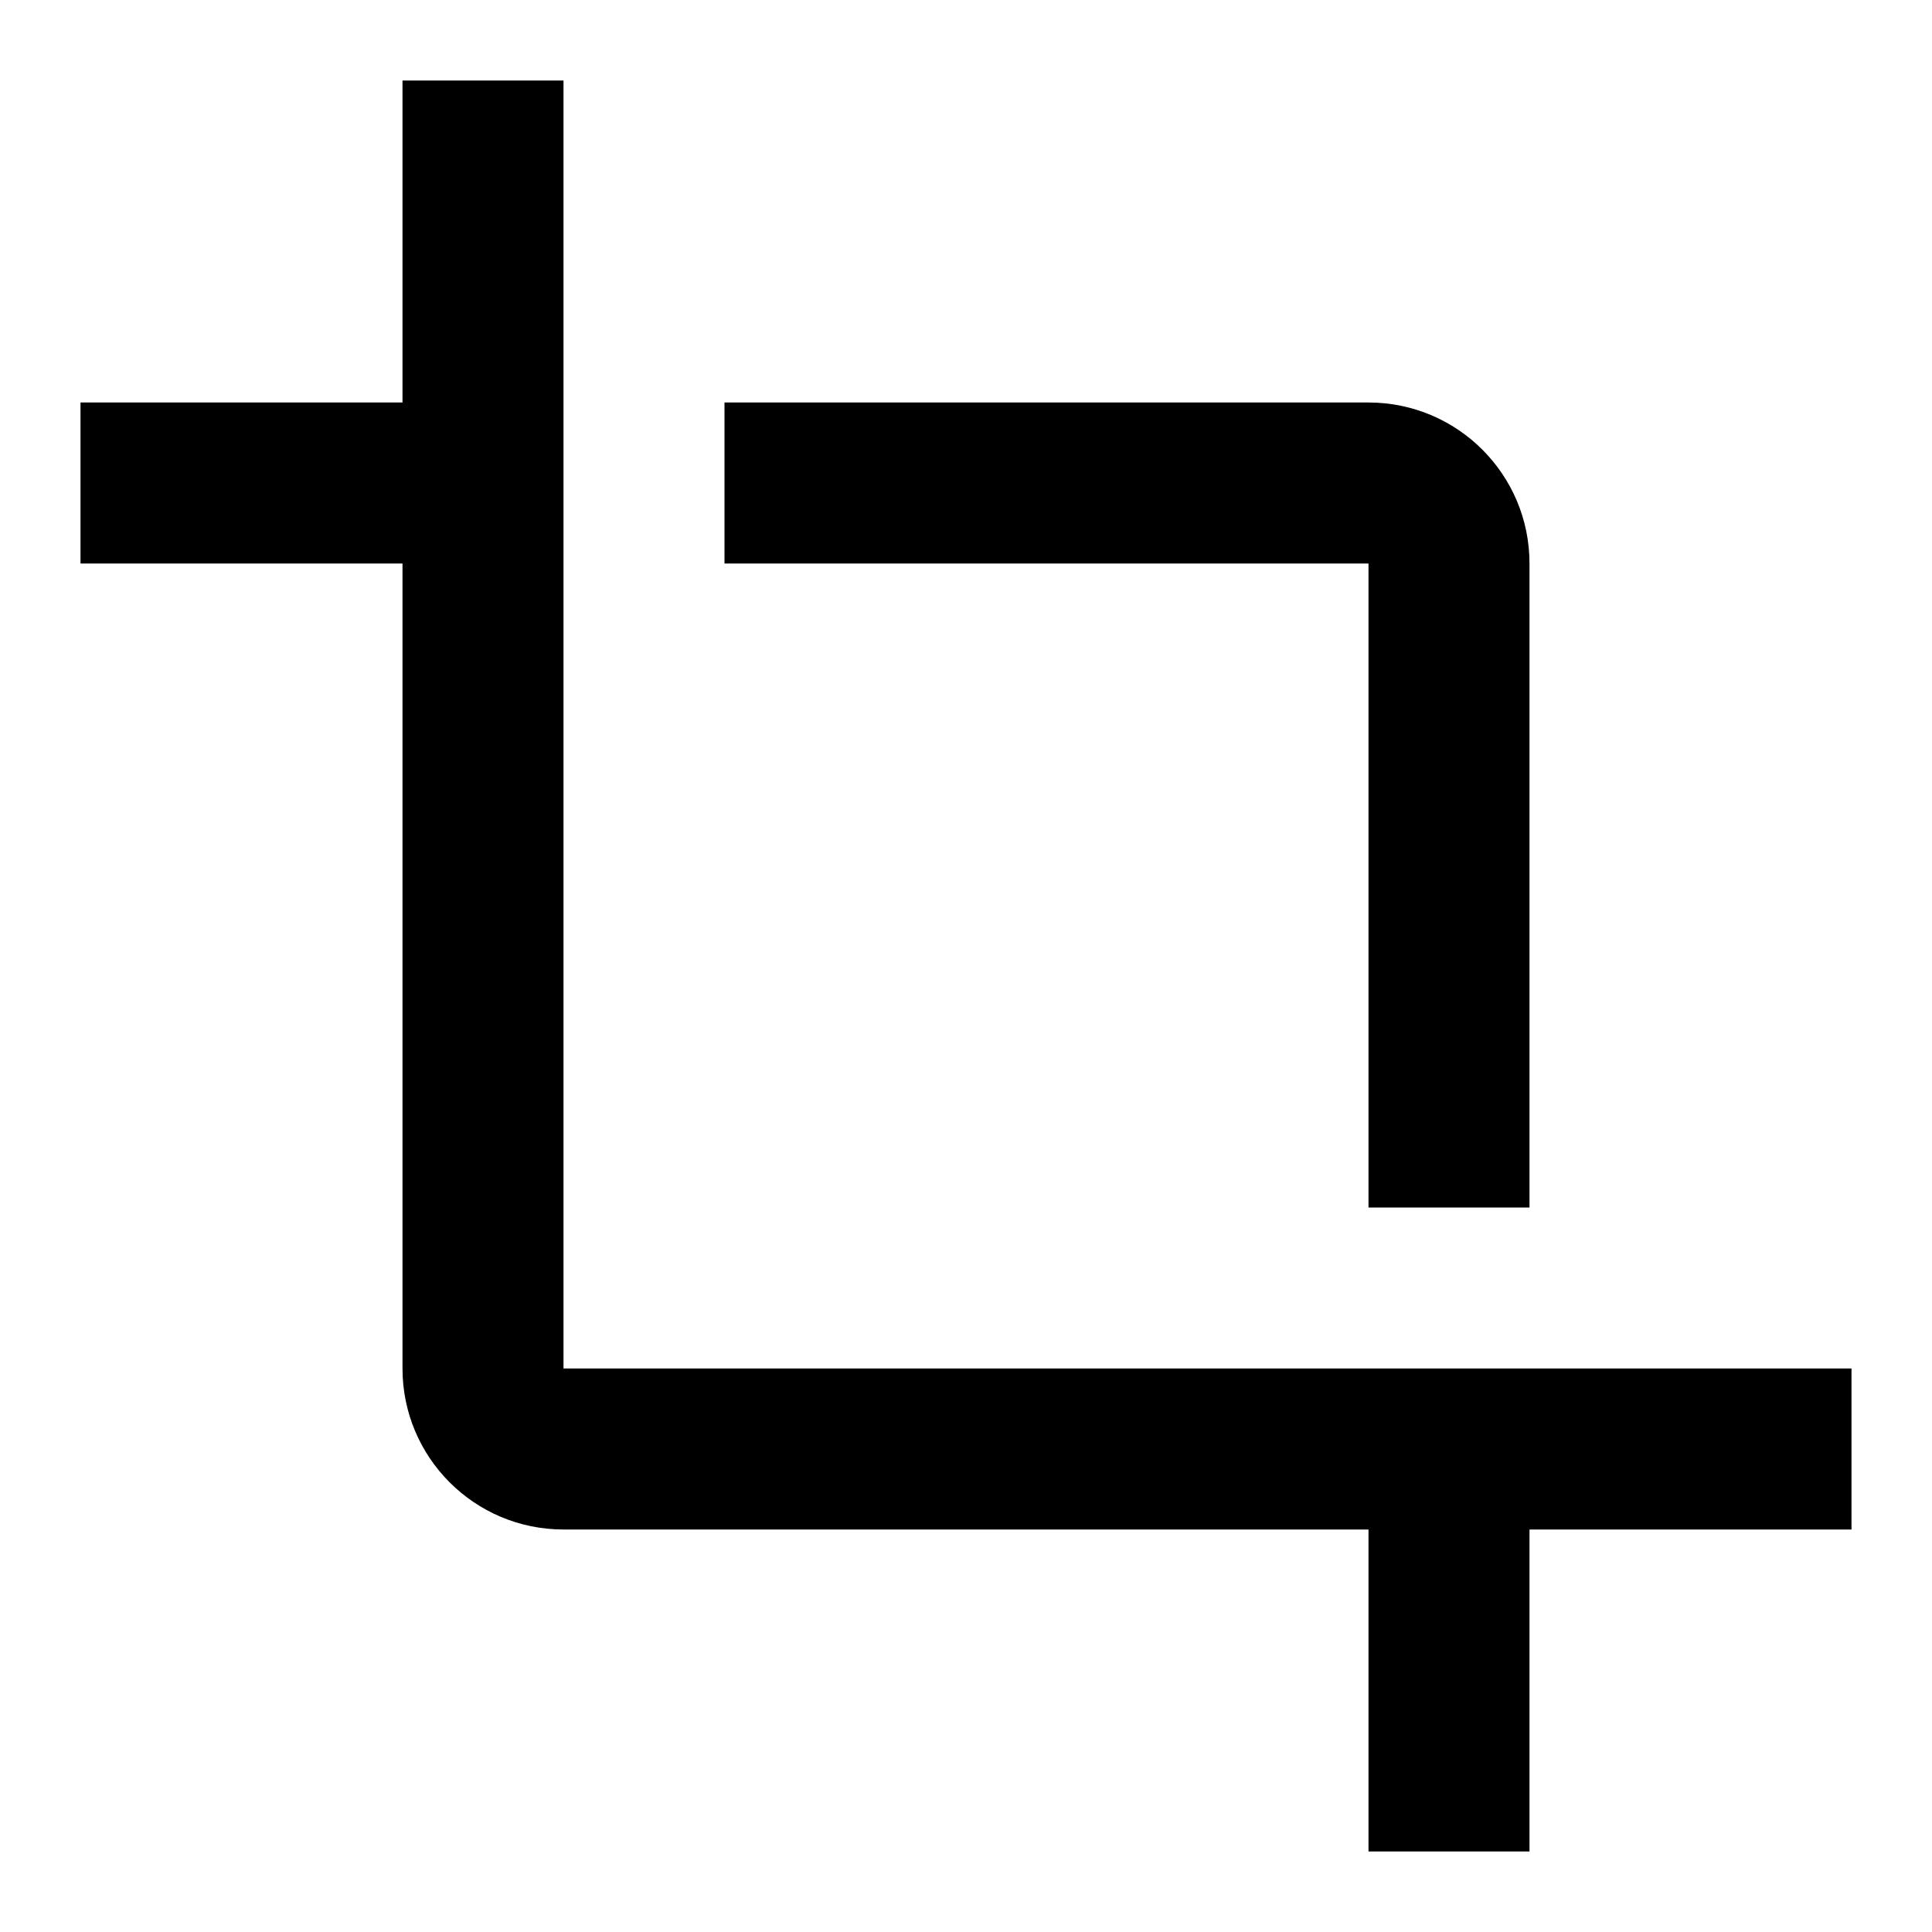
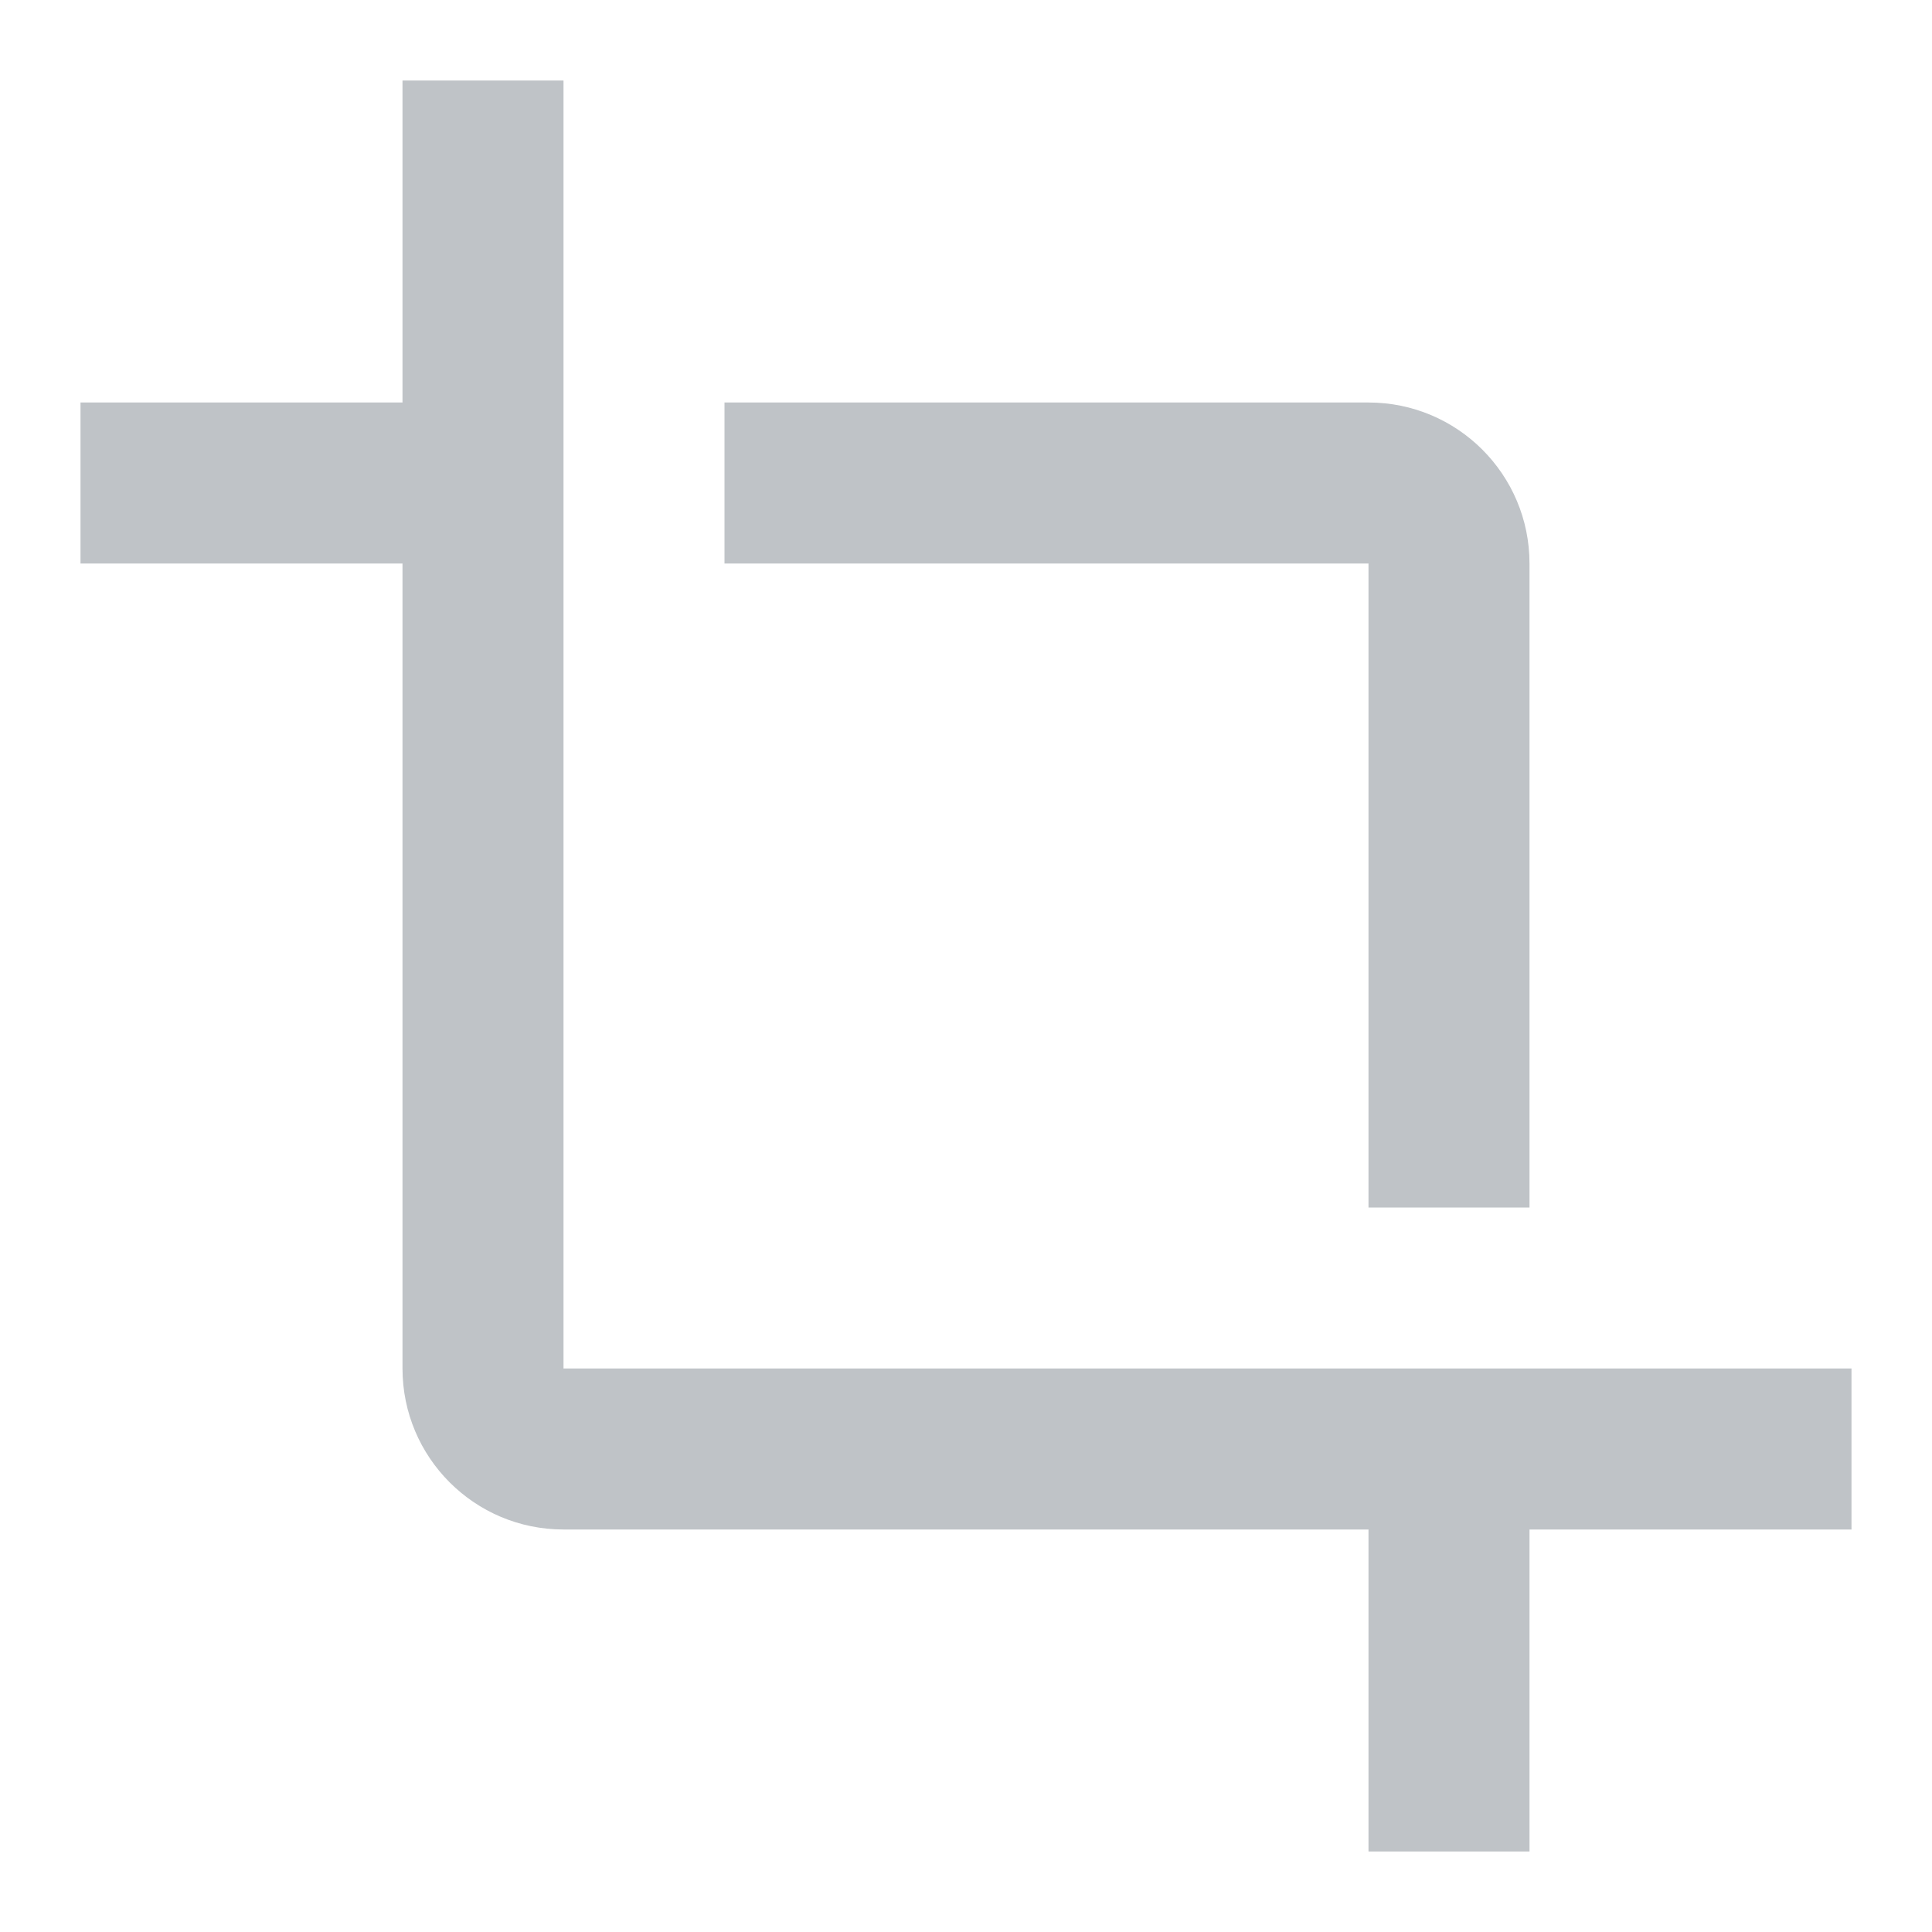
<svg xmlns="http://www.w3.org/2000/svg" version="1.0" id="Layer_1" x="0px" y="0px" width="48px" height="48px" viewBox="0 0 48 48" enable-background="new 0 0 48 48" xml:space="preserve">
  <path fill="none" d="M0,0h48v48H0V0z" />
-   <path d="M34,30h4V14c0-2.21-1.79-4-4-4H18v4h16V30z M14,34V2h-4v8H2v4h8v20c0,2.21,1.79,4,4,4h20v8h4v-8h8v-4H14z" />
+   <path fill="rgba(40,54,69,.3)" d="M34,30h4V14c0-2.21-1.79-4-4-4H18v4h16V30z M14,34V2h-4v8H2v4h8v20c0,2.21,1.79,4,4,4h20v8h4v-8h8v-4H14z" />
</svg>
